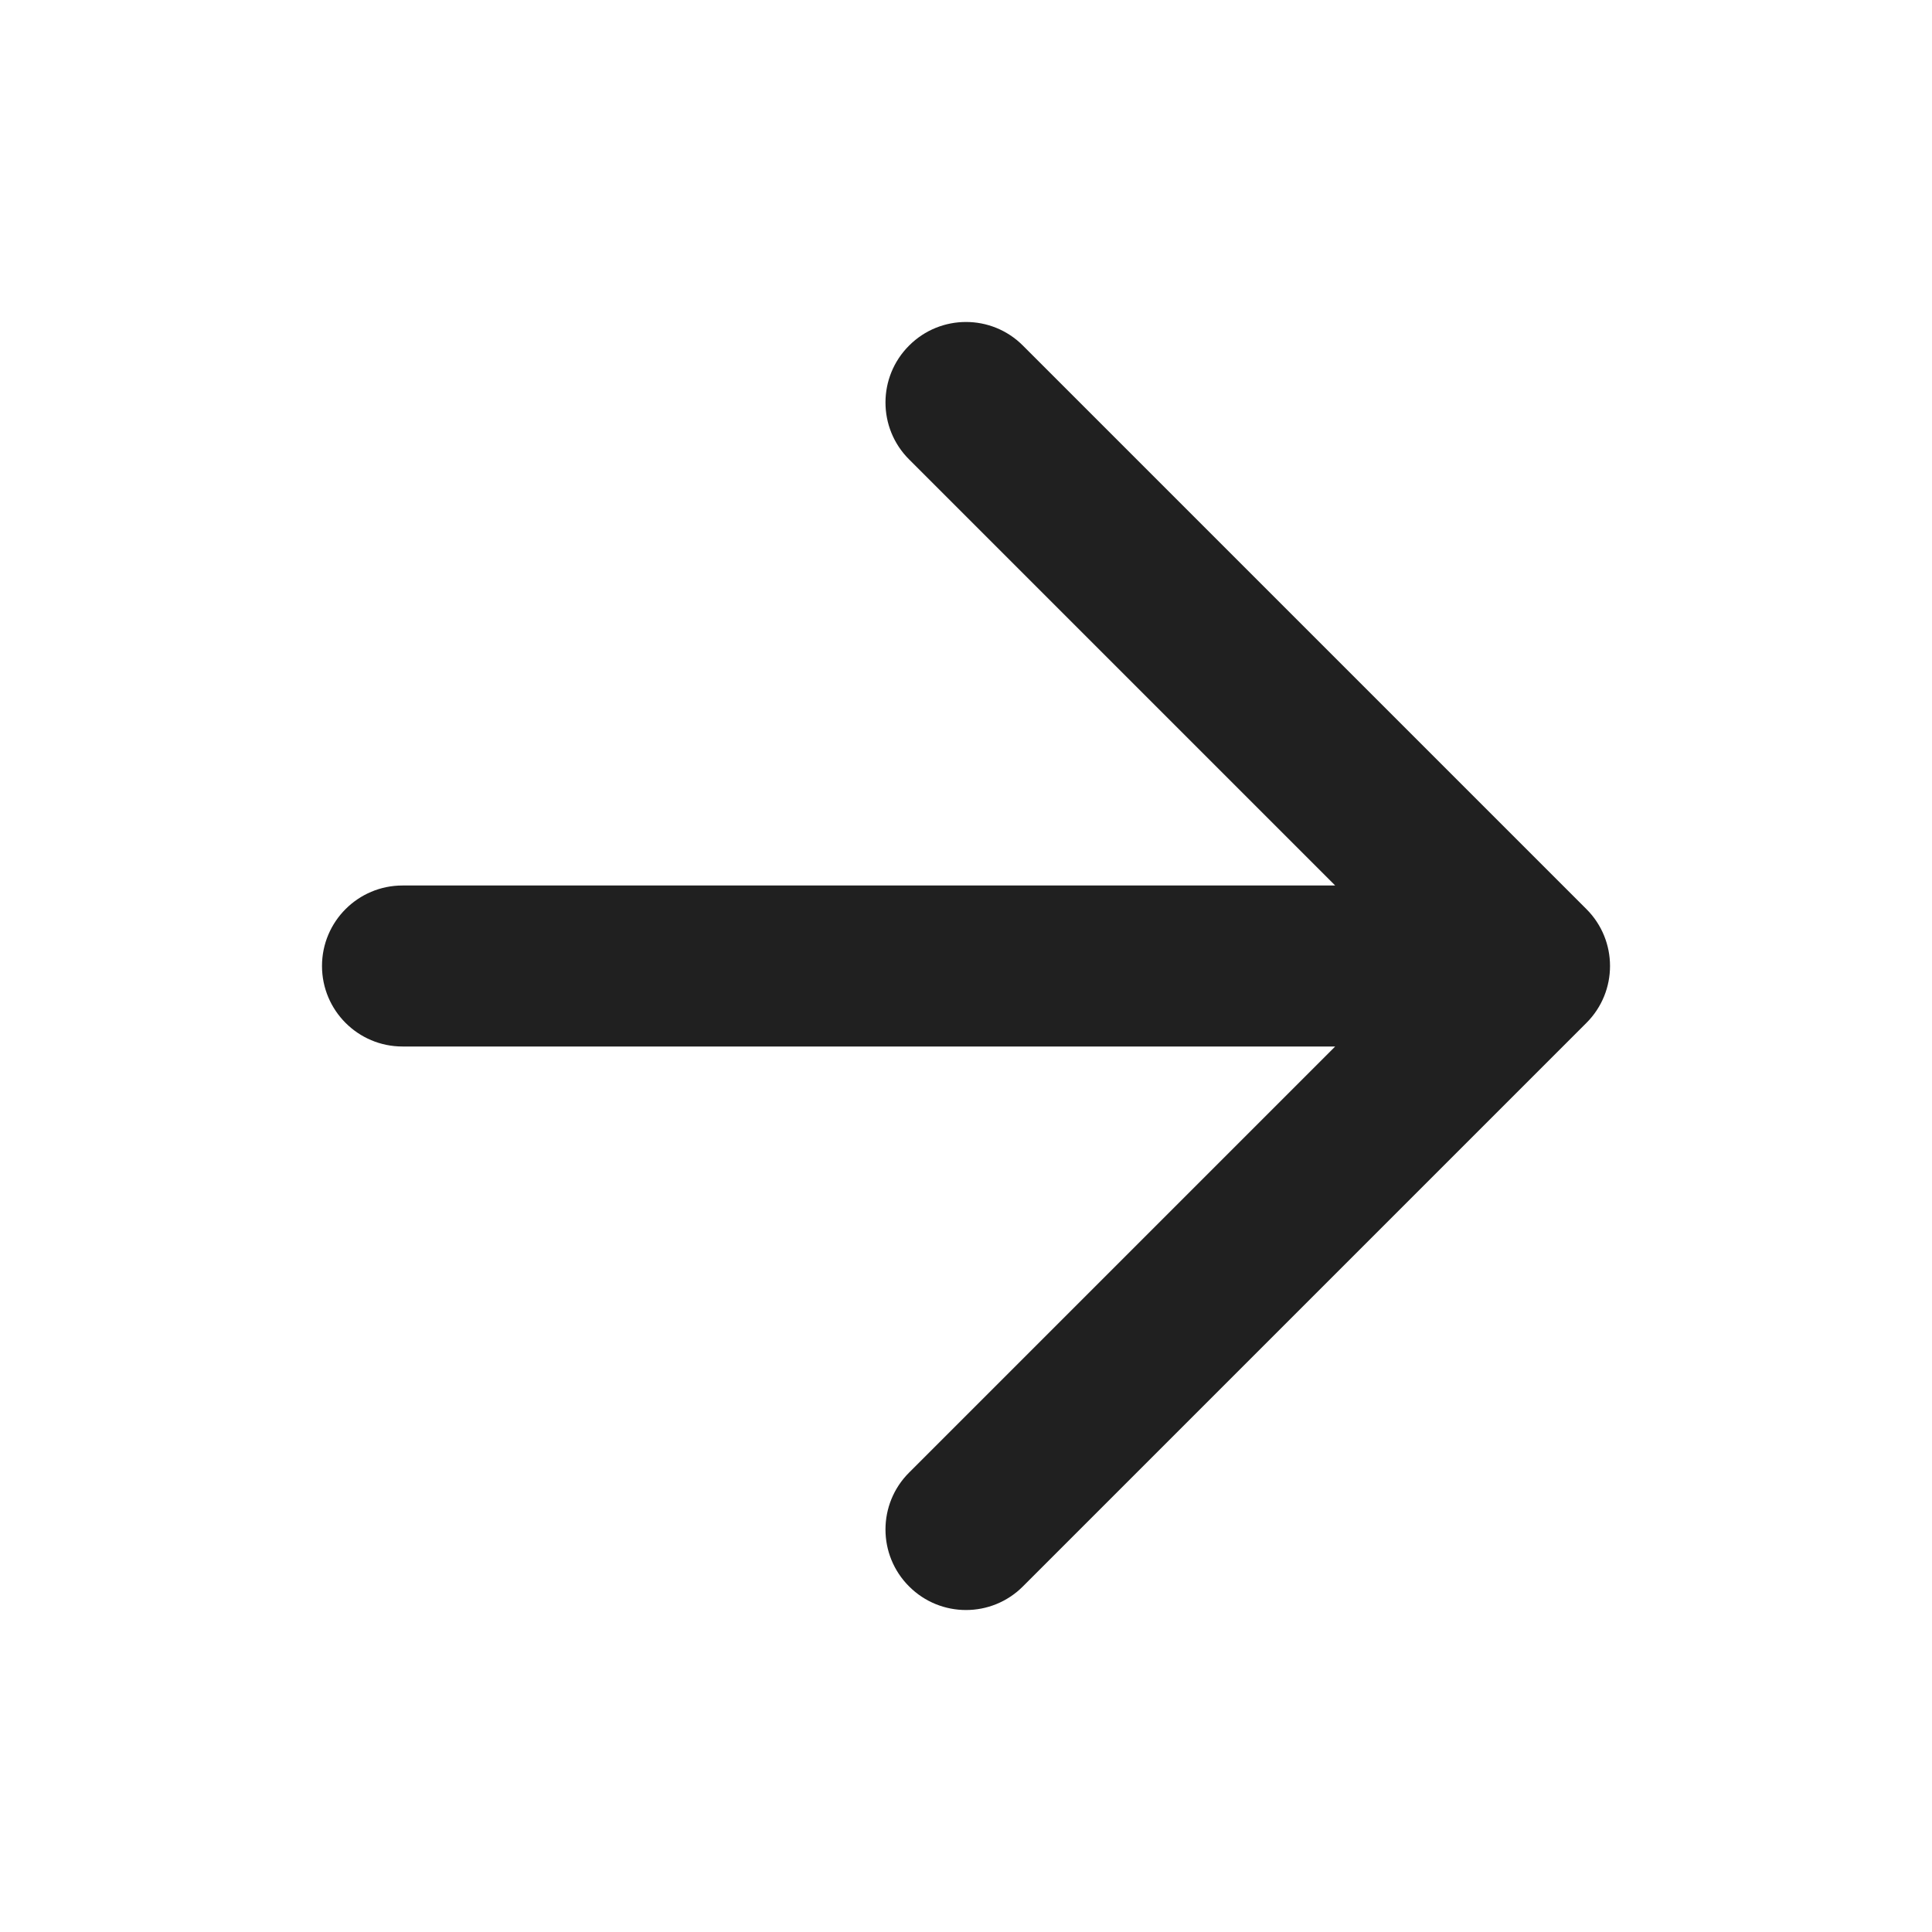
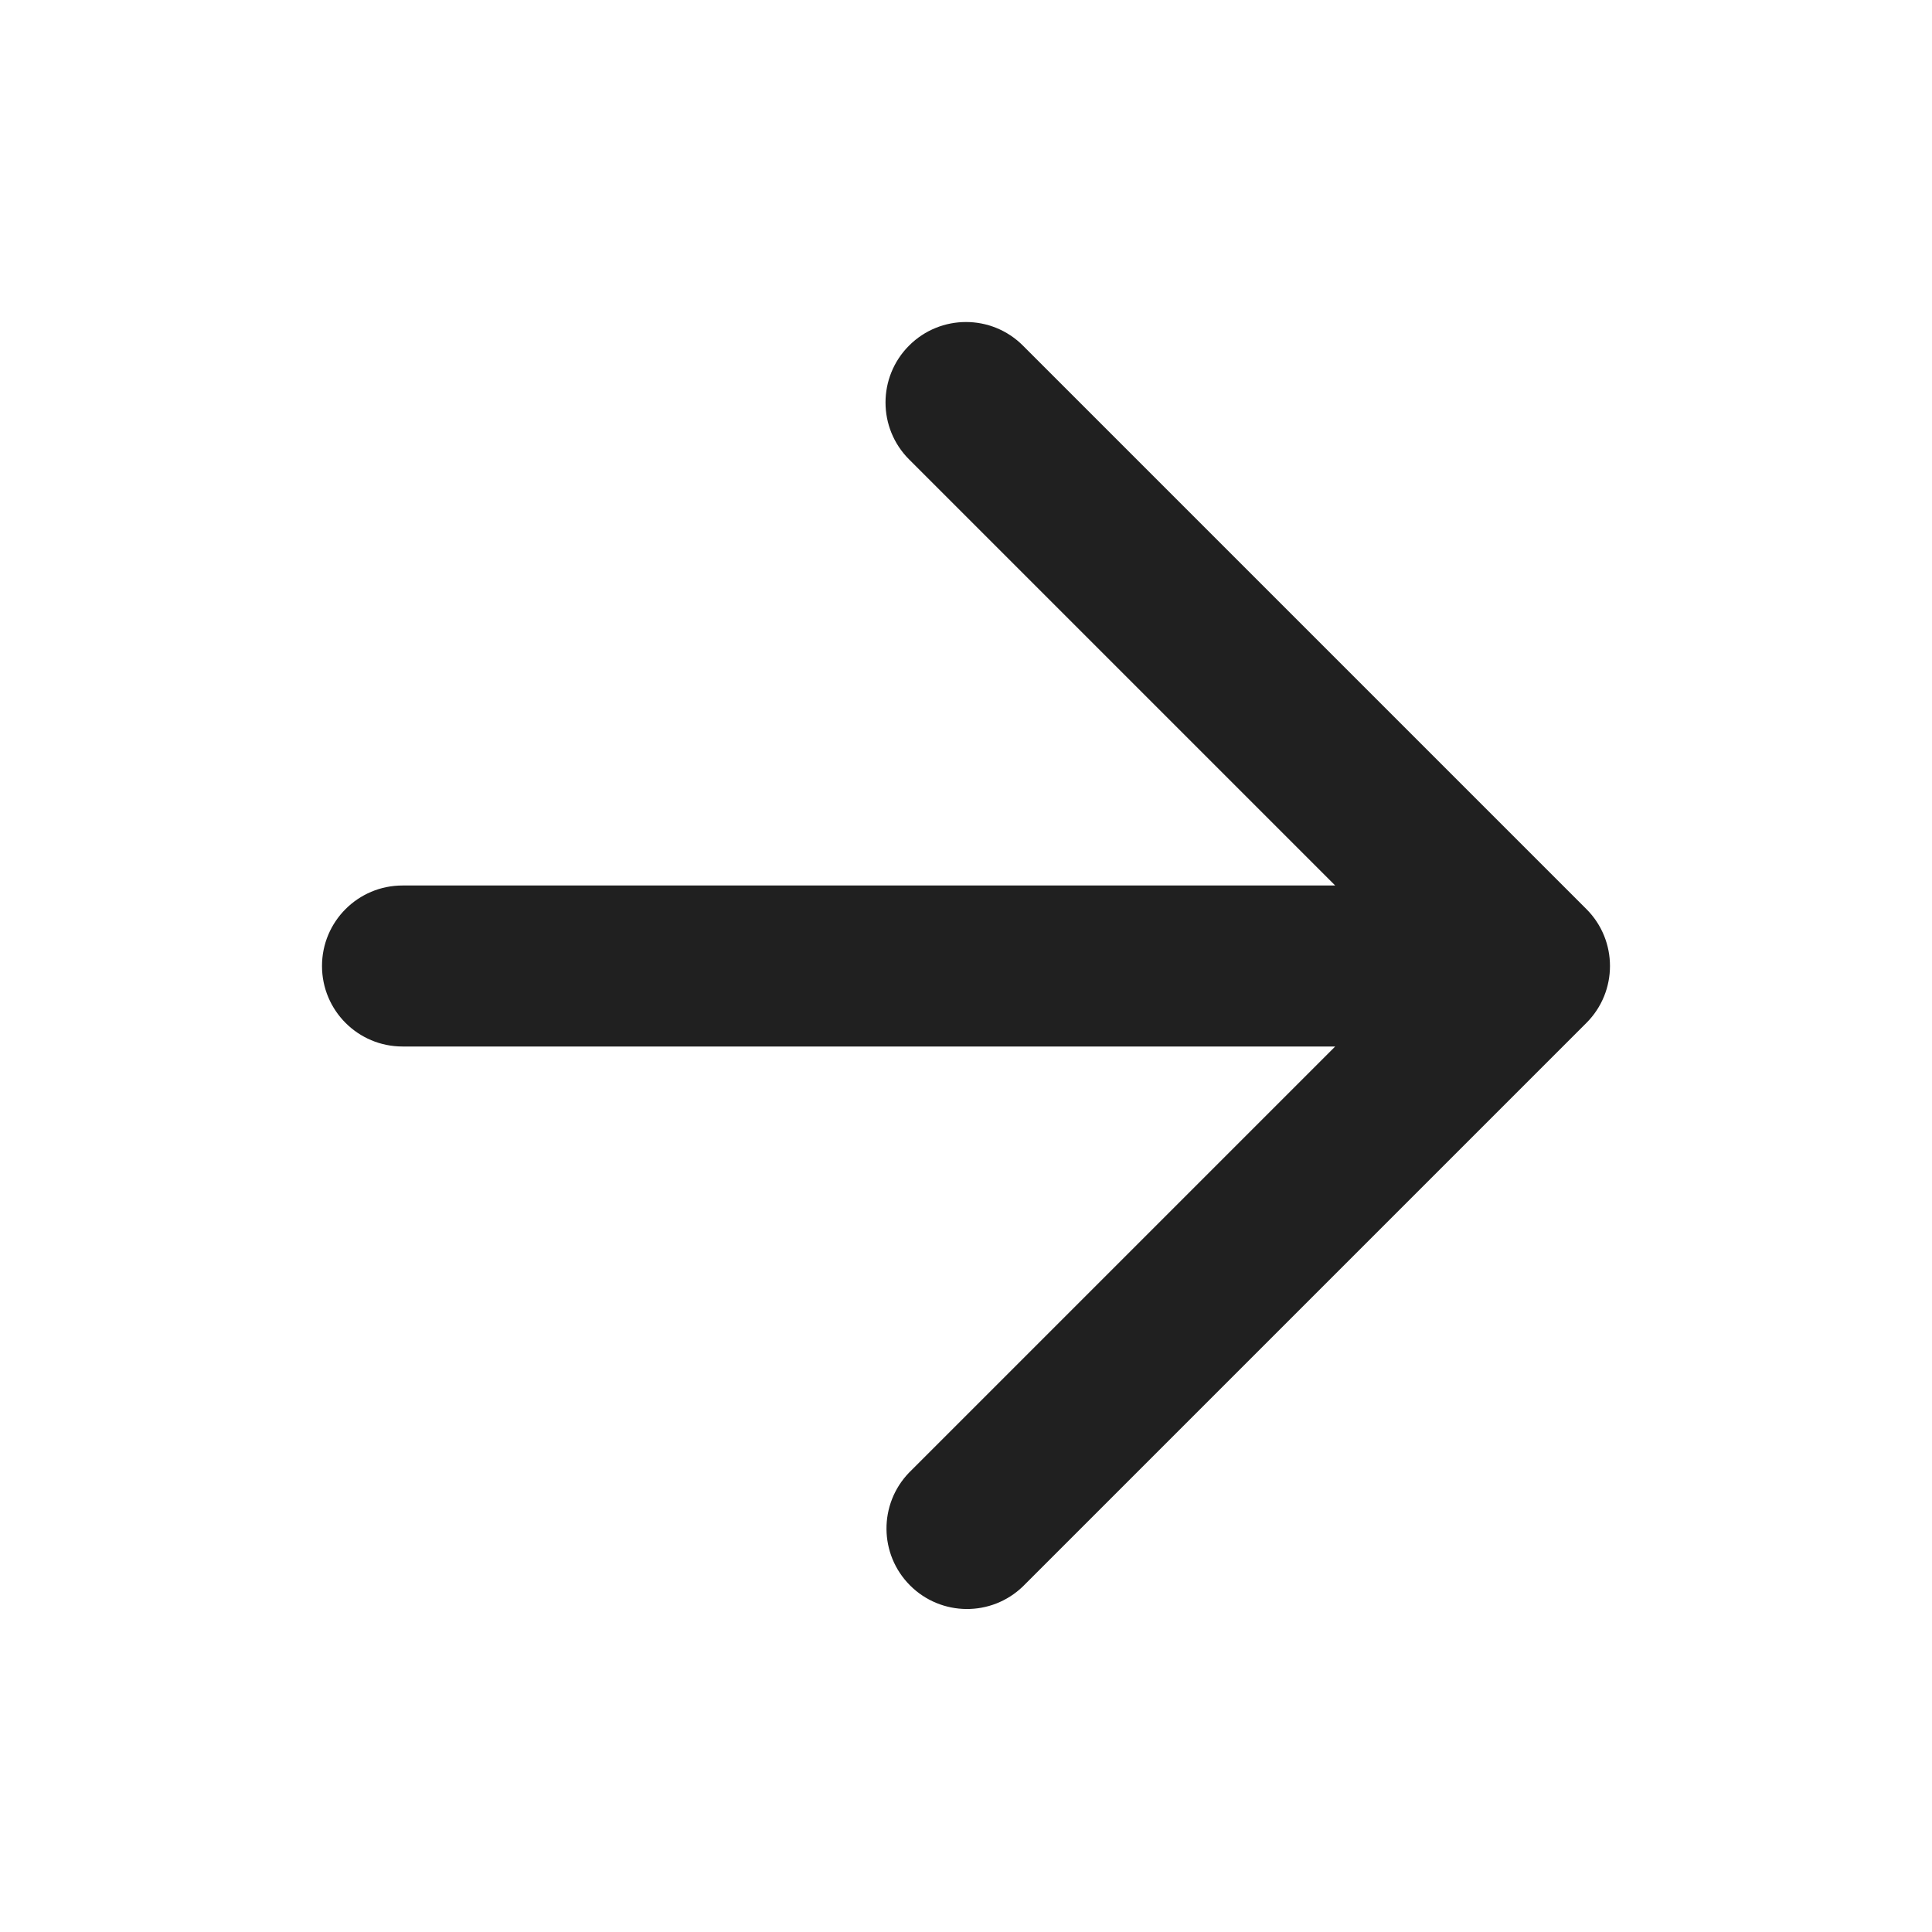
- <svg xmlns="http://www.w3.org/2000/svg" width="24" height="24" viewBox="0 0 24 24" fill="none">
-   <path fill-rule="evenodd" clip-rule="evenodd" d="M11.293 4.293C11.683 3.902 12.317 3.902 12.707 4.293L19.707 11.293C20.098 11.683 20.098 12.317 19.707 12.707L12.707 19.707C12.317 20.098 11.683 20.098 11.293 19.707C10.902 19.317 10.902 18.683 11.293 18.293L16.586 13H5C4.448 13 4 12.552 4 12C4 11.448 4.448 11 5 11H16.586L11.293 5.707C10.902 5.317 10.902 4.683 11.293 4.293Z" fill="#202020" />
+ <svg xmlns="http://www.w3.org/2000/svg" width="24" height="24" fill="none">
+   <path fill-rule="evenodd" clip-rule="evenodd" d="M11.293 4.293a1 1 0 0 1 1.414 0l7 7a1 1 0 0 1 0 1.414l-7 7a1 1 0 0 1-1.414-1.414L16.586 13H5a1 1 0 1 1 0-2h11.586l-5.293-5.293a1 1 0 0 1 0-1.414Z" fill="#202020" />
</svg>
